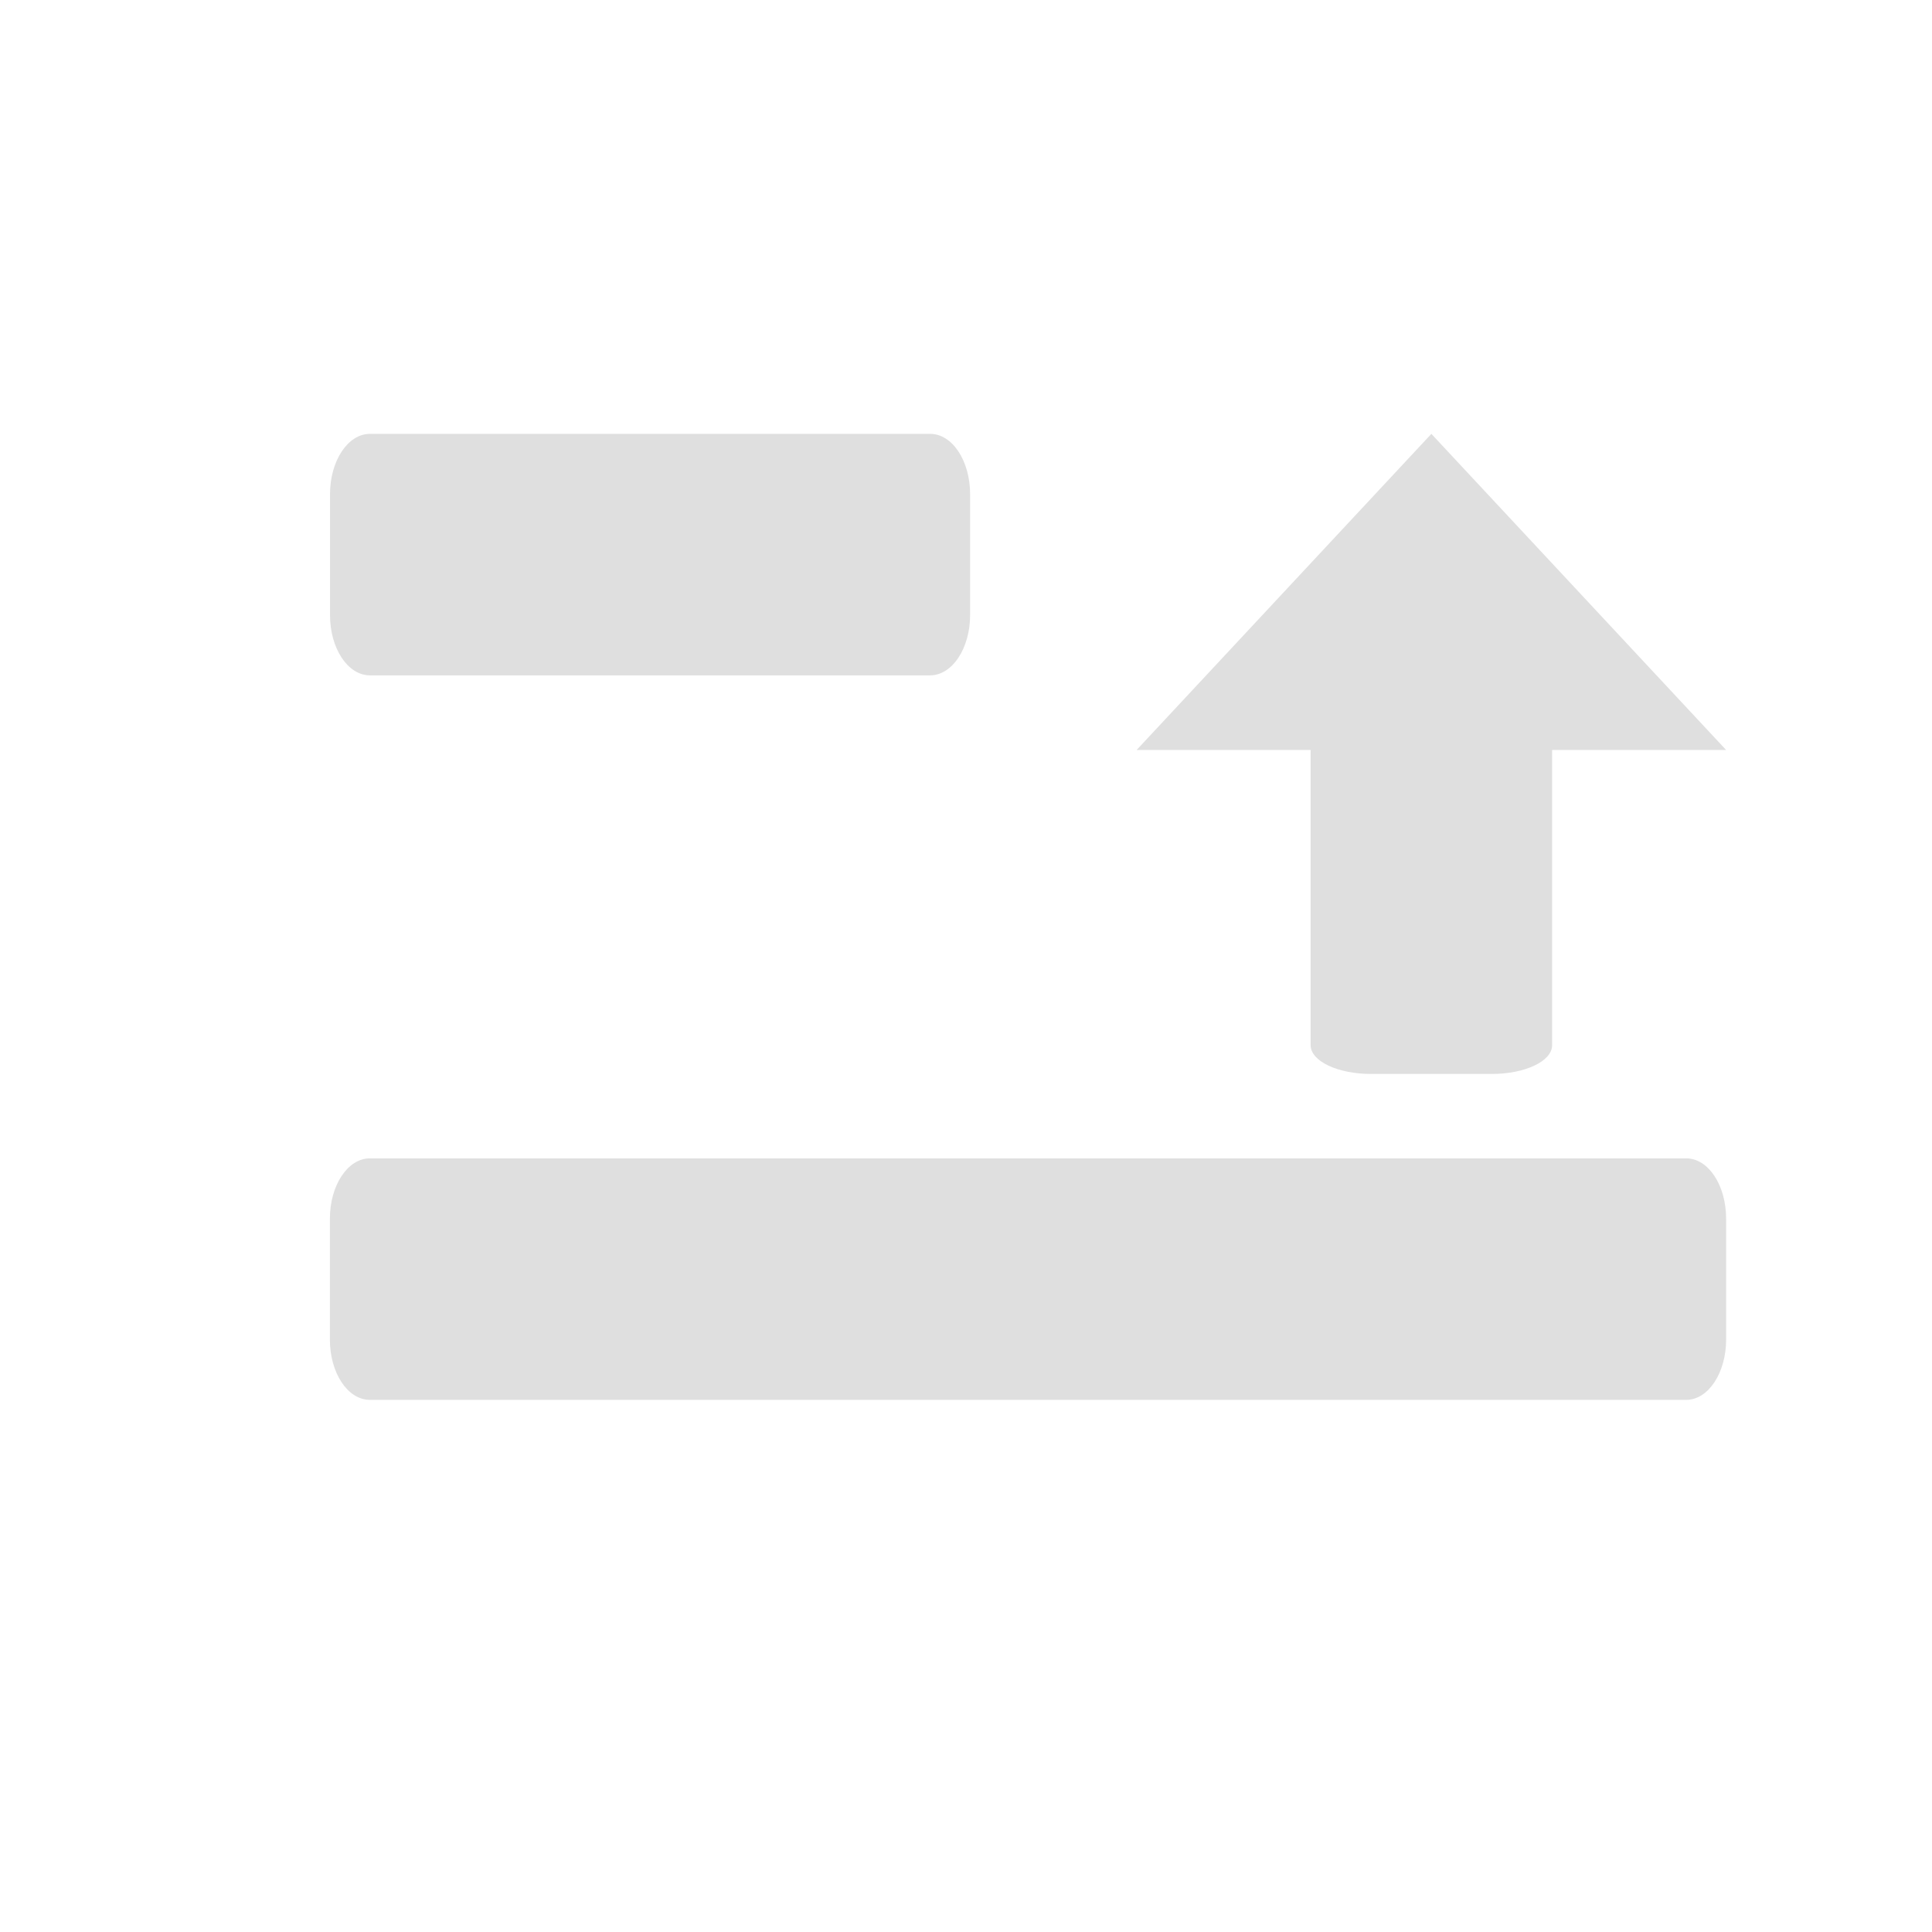
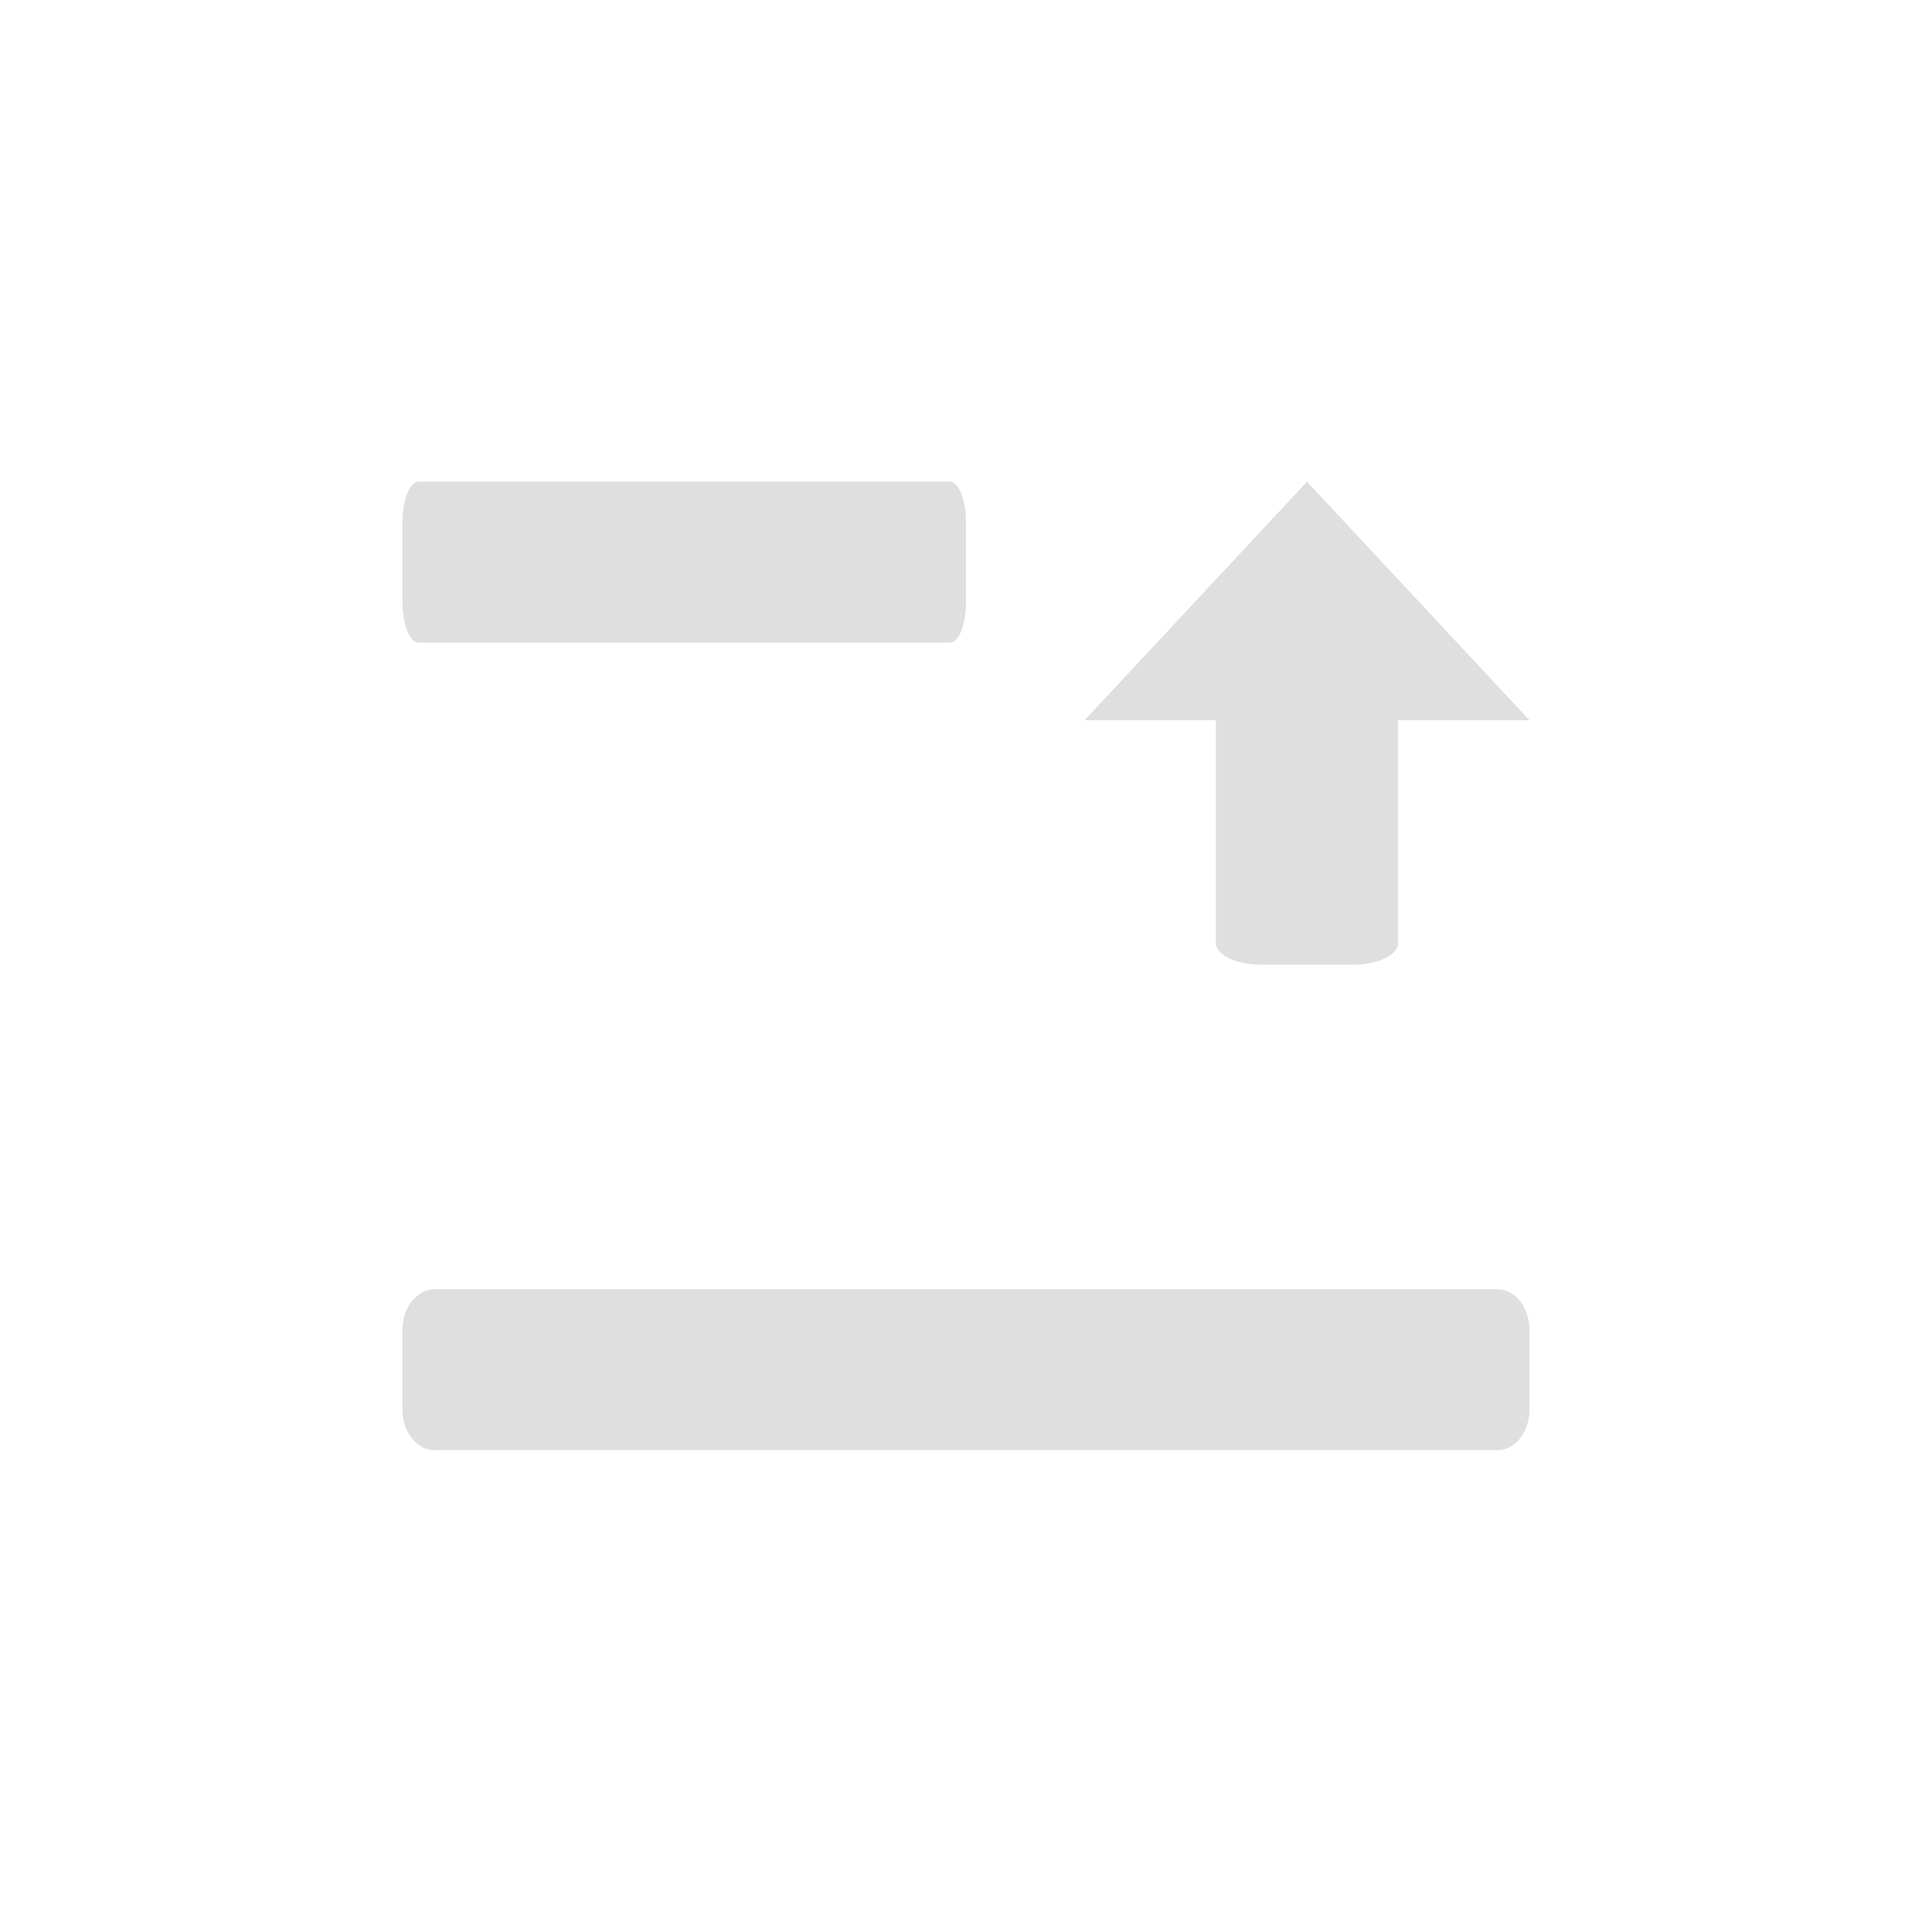
- <svg xmlns="http://www.w3.org/2000/svg" width="16" height="16" version="1.1" id="svg1">
+ <svg xmlns="http://www.w3.org/2000/svg" width="24" height="24" version="1.1" id="svg1">
  <defs id="defs1" />
-   <path style="fill:#dfdfdf;stroke-width:0.814" d="m 7.703,3.593 c 0.184,0 0.331,0.223 0.331,0.5 v 1 a 0.331,0.499 0 0 1 -0.331,0.5 h -4.639 c -0.184,0 -0.331,-0.223 -0.331,-0.5 v -1 c 0,-0.277 0.148,-0.5 0.331,-0.5 z" id="path2" />
-   <path style="fill:#dfdfdf;stroke-width:0.814" d="m 13.964,9.593 c 0.184,0 0.331,0.223 0.331,0.5 v 1 c 3.67e-4,0.276 -0.148,0.501 -0.331,0.5 H 3.063 c -0.184,0 -0.331,-0.223 -0.331,-0.5 v -1 c 0,-0.277 0.148,-0.5 0.331,-0.5 z" id="path2-3" />
-   <path id="path2-3-2" style="fill:#dfdfdf;stroke-width:0.691" d="m 14.295,6.211 h -1.441 v 2.445 c 0,0.132 -0.223,0.238 -0.5,0.238 h -1 a 0.499,0.238 0 0 1 -0.5,-0.238 V 6.211 H 9.413 L 11.854,3.593 Z" />
+   <path id="path2-3-2" style="fill:#dfdfdf;stroke-width:0.782" d="m 19,8.947 h -1.632 v 2.768 c 0,0.15 -0.252,0.269 -0.566,0.269 H 15.67 A 0.565,0.27 0 0 1 15.104,11.715 V 8.947 H 13.473 L 16.236,5.984 Z M 11.799,5.984 C 11.911,5.984 12,6.207 12,6.484 v 1 c 2.22e-4,0.276 -0.09,0.501 -0.201,0.5 H 5.201 c -0.111,0 -0.201,-0.223 -0.201,-0.5 V 6.484 c 0,-0.277 0.089,-0.5 0.201,-0.5 z m 6.799,10.031 c 0.222,0 0.401,0.223 0.401,0.5 v 1 c 4.45e-4,0.276 -0.179,0.501 -0.401,0.5 H 5.401 c -0.222,0 -0.401,-0.223 -0.401,-0.5 v -1 c 0,-0.277 0.179,-0.5 0.401,-0.5 z" />
</svg>
